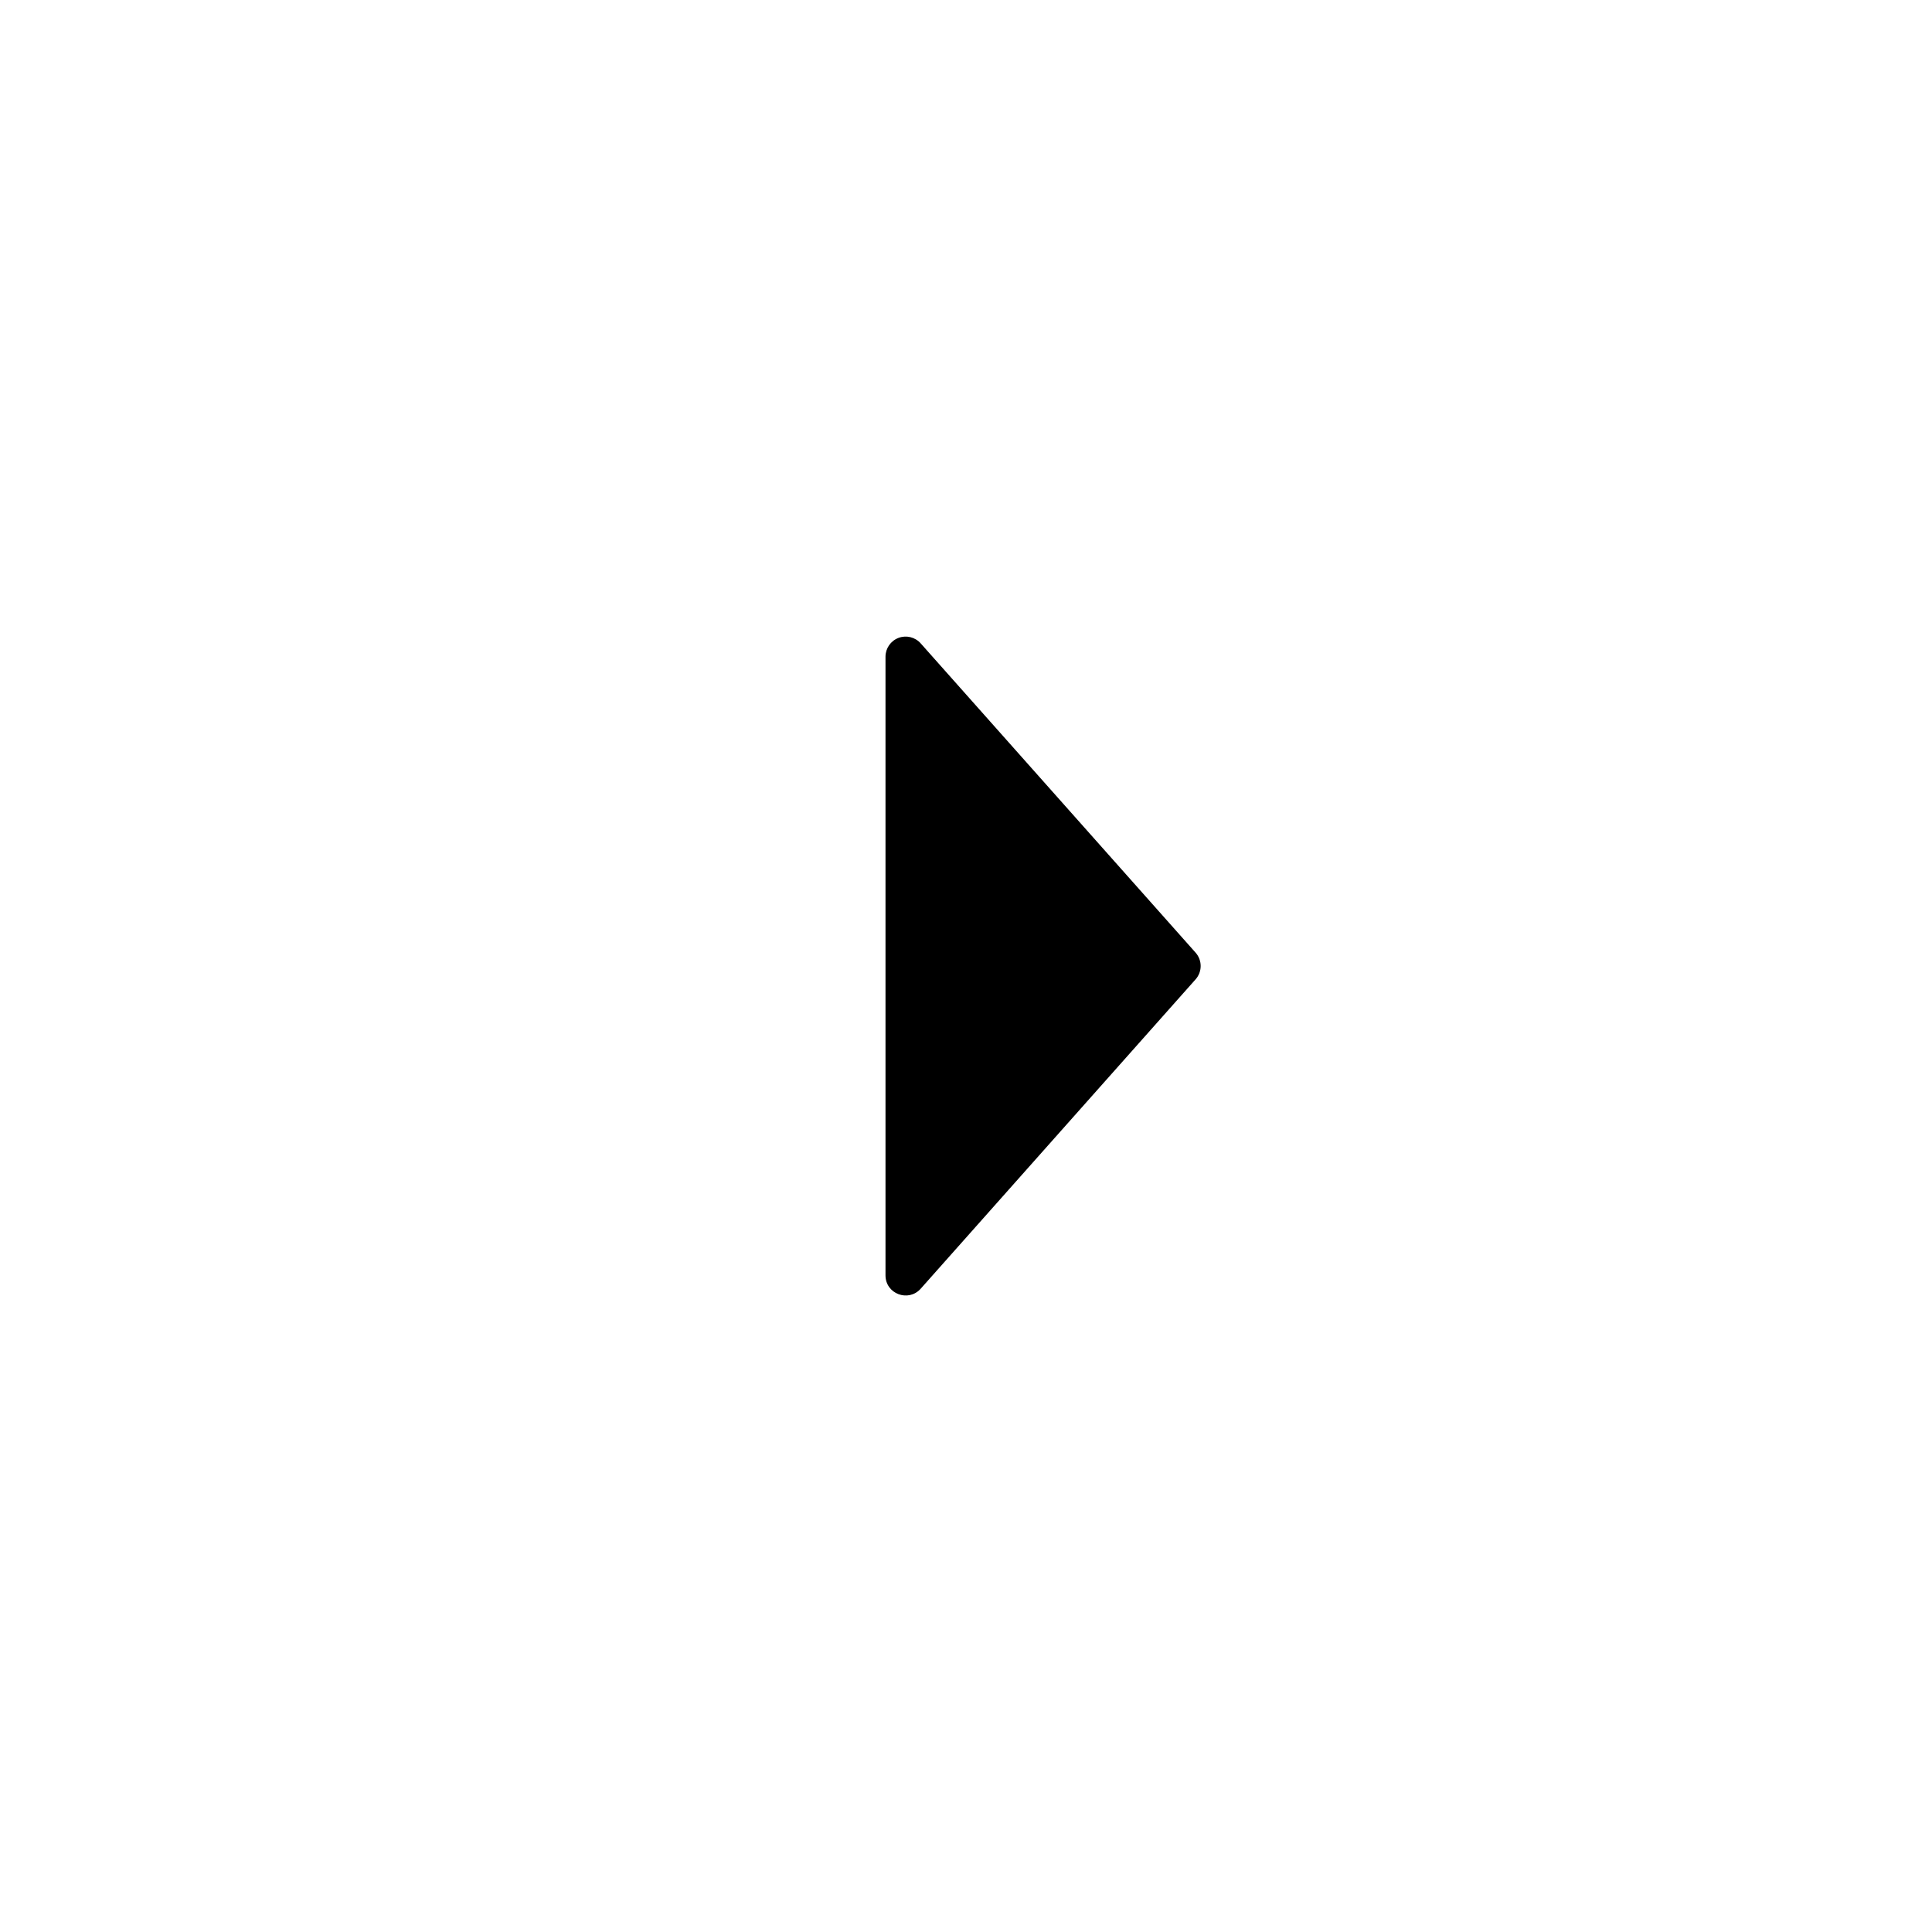
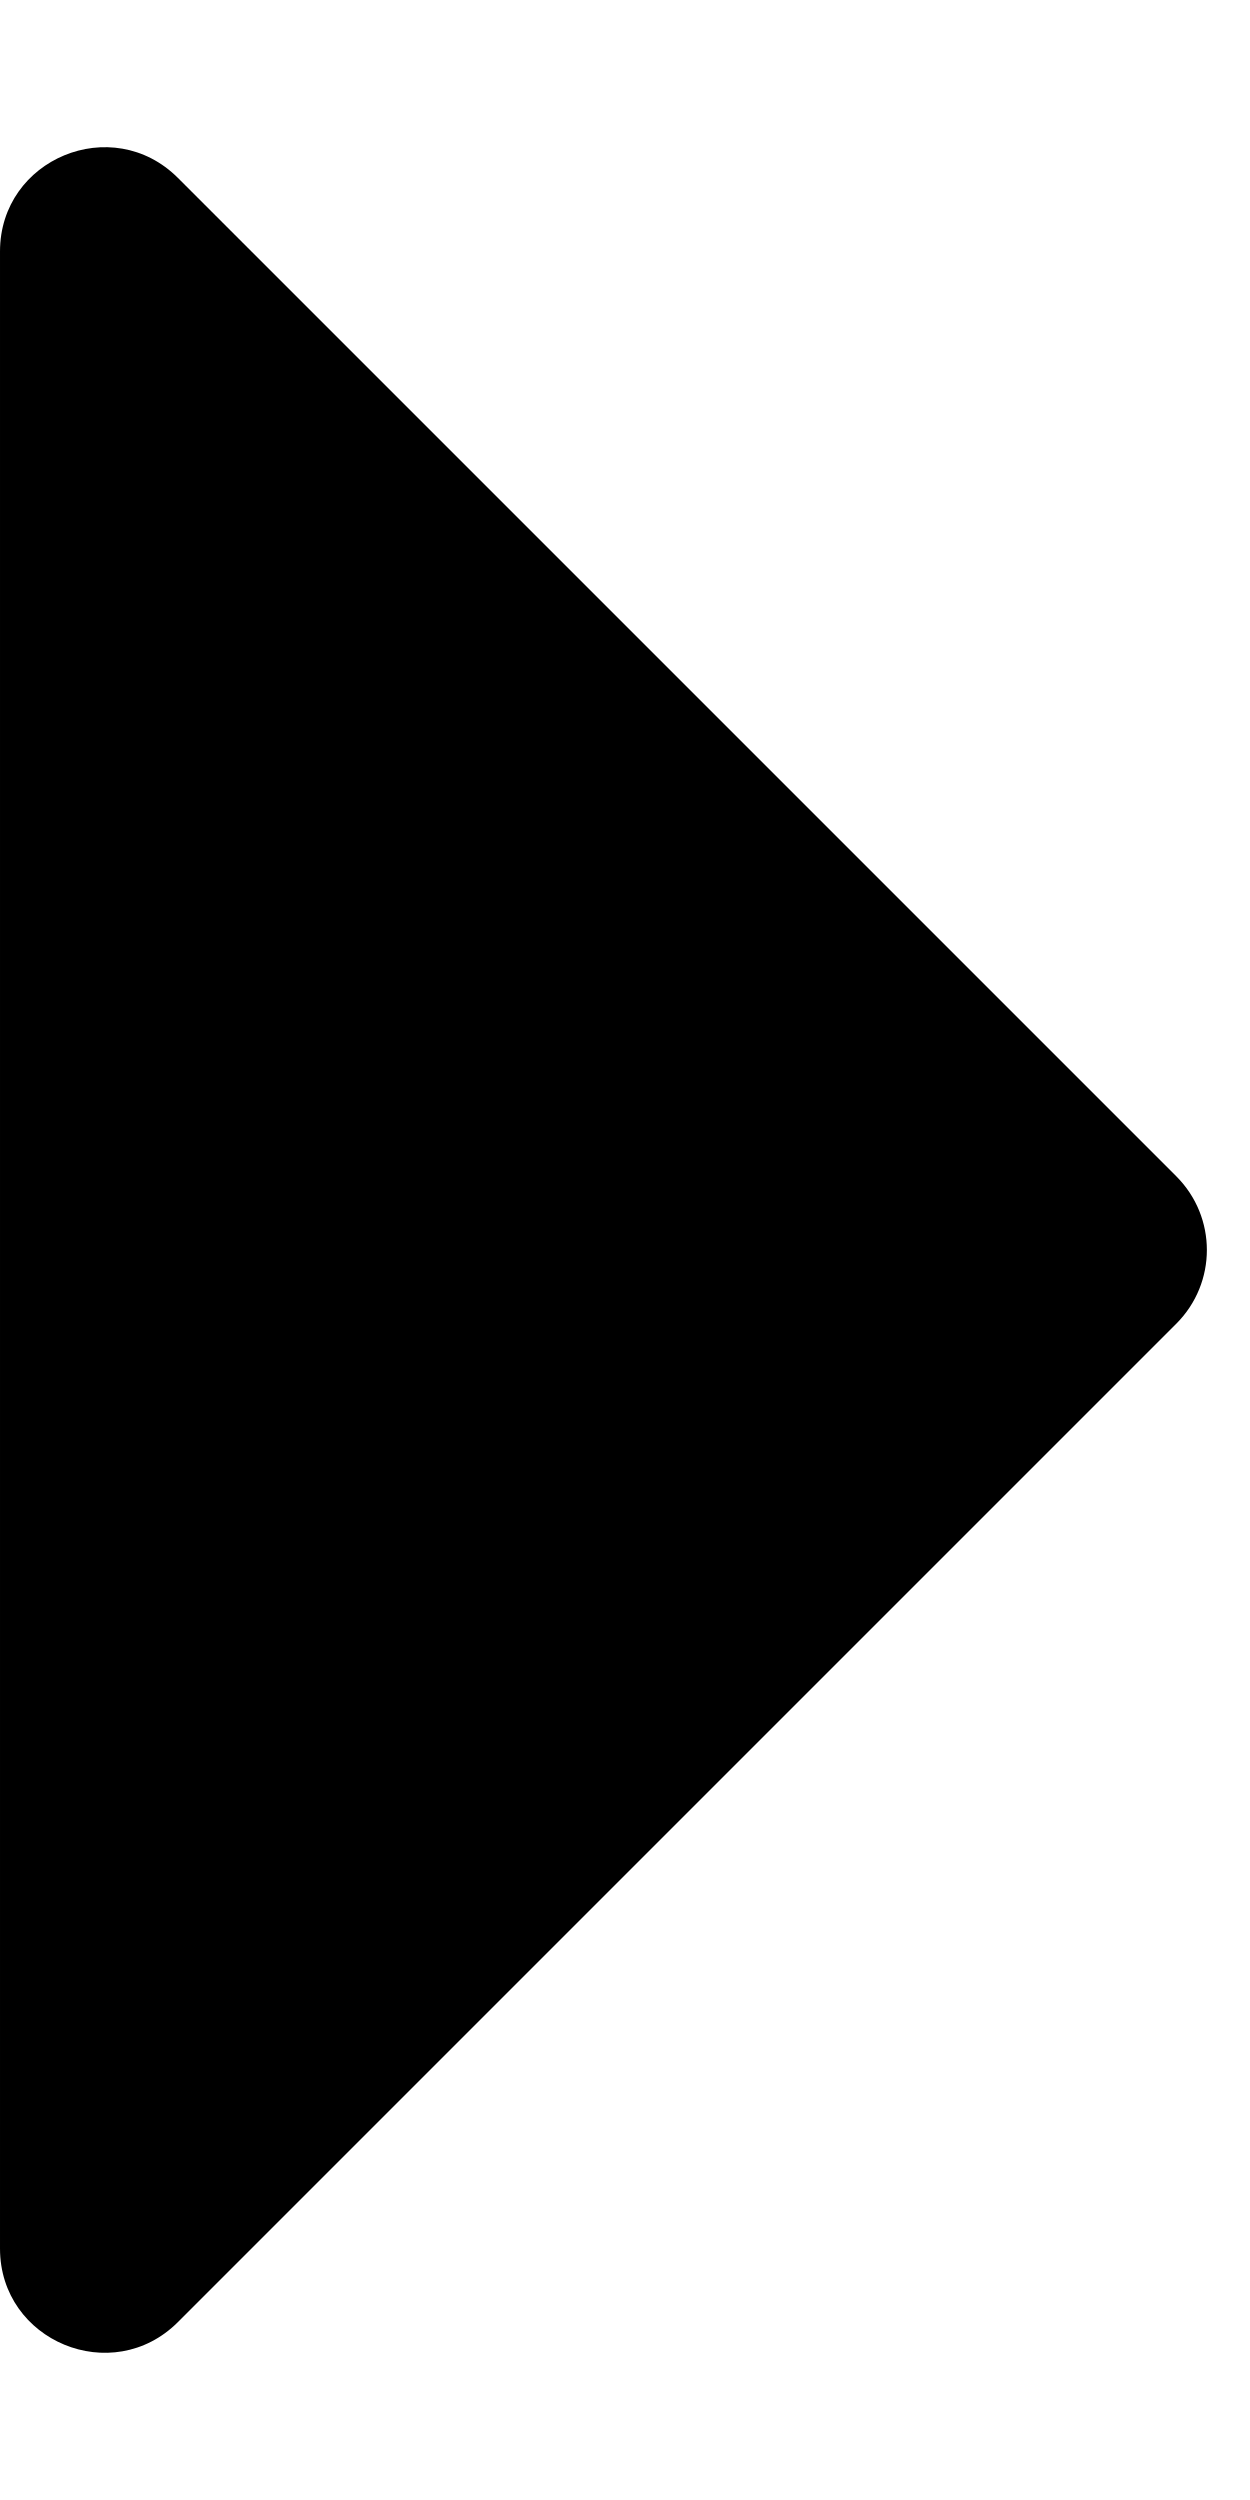
- <svg aria-label="caret pointing right" viewBox="0 0 24 24">
-   <path fill-rule="evenodd" clip-rule="evenodd" d="M14.852 12.166a.25.25 0 0 0 0-.332l-3.415-3.842a.25.25 0 0 0-.437.166v7.685c0 .23.284.337.437.166l3.415-3.843z" />
+ <svg xmlns="http://www.w3.org/2000/svg" aria-label="caret pointing right" viewBox="0 0 6 12">
+   <path fill-rule="evenodd" clip-rule="evenodd" d="M5.646 6.354C5.842 6.158 5.842 5.842 5.646 5.646L0.854 0.854C0.539 0.539 2.28882e-05 0.762 2.28882e-05 1.207V10.793C2.28882e-05 11.238 0.539 11.461 0.854 11.146L5.646 6.354Z" />
</svg>
